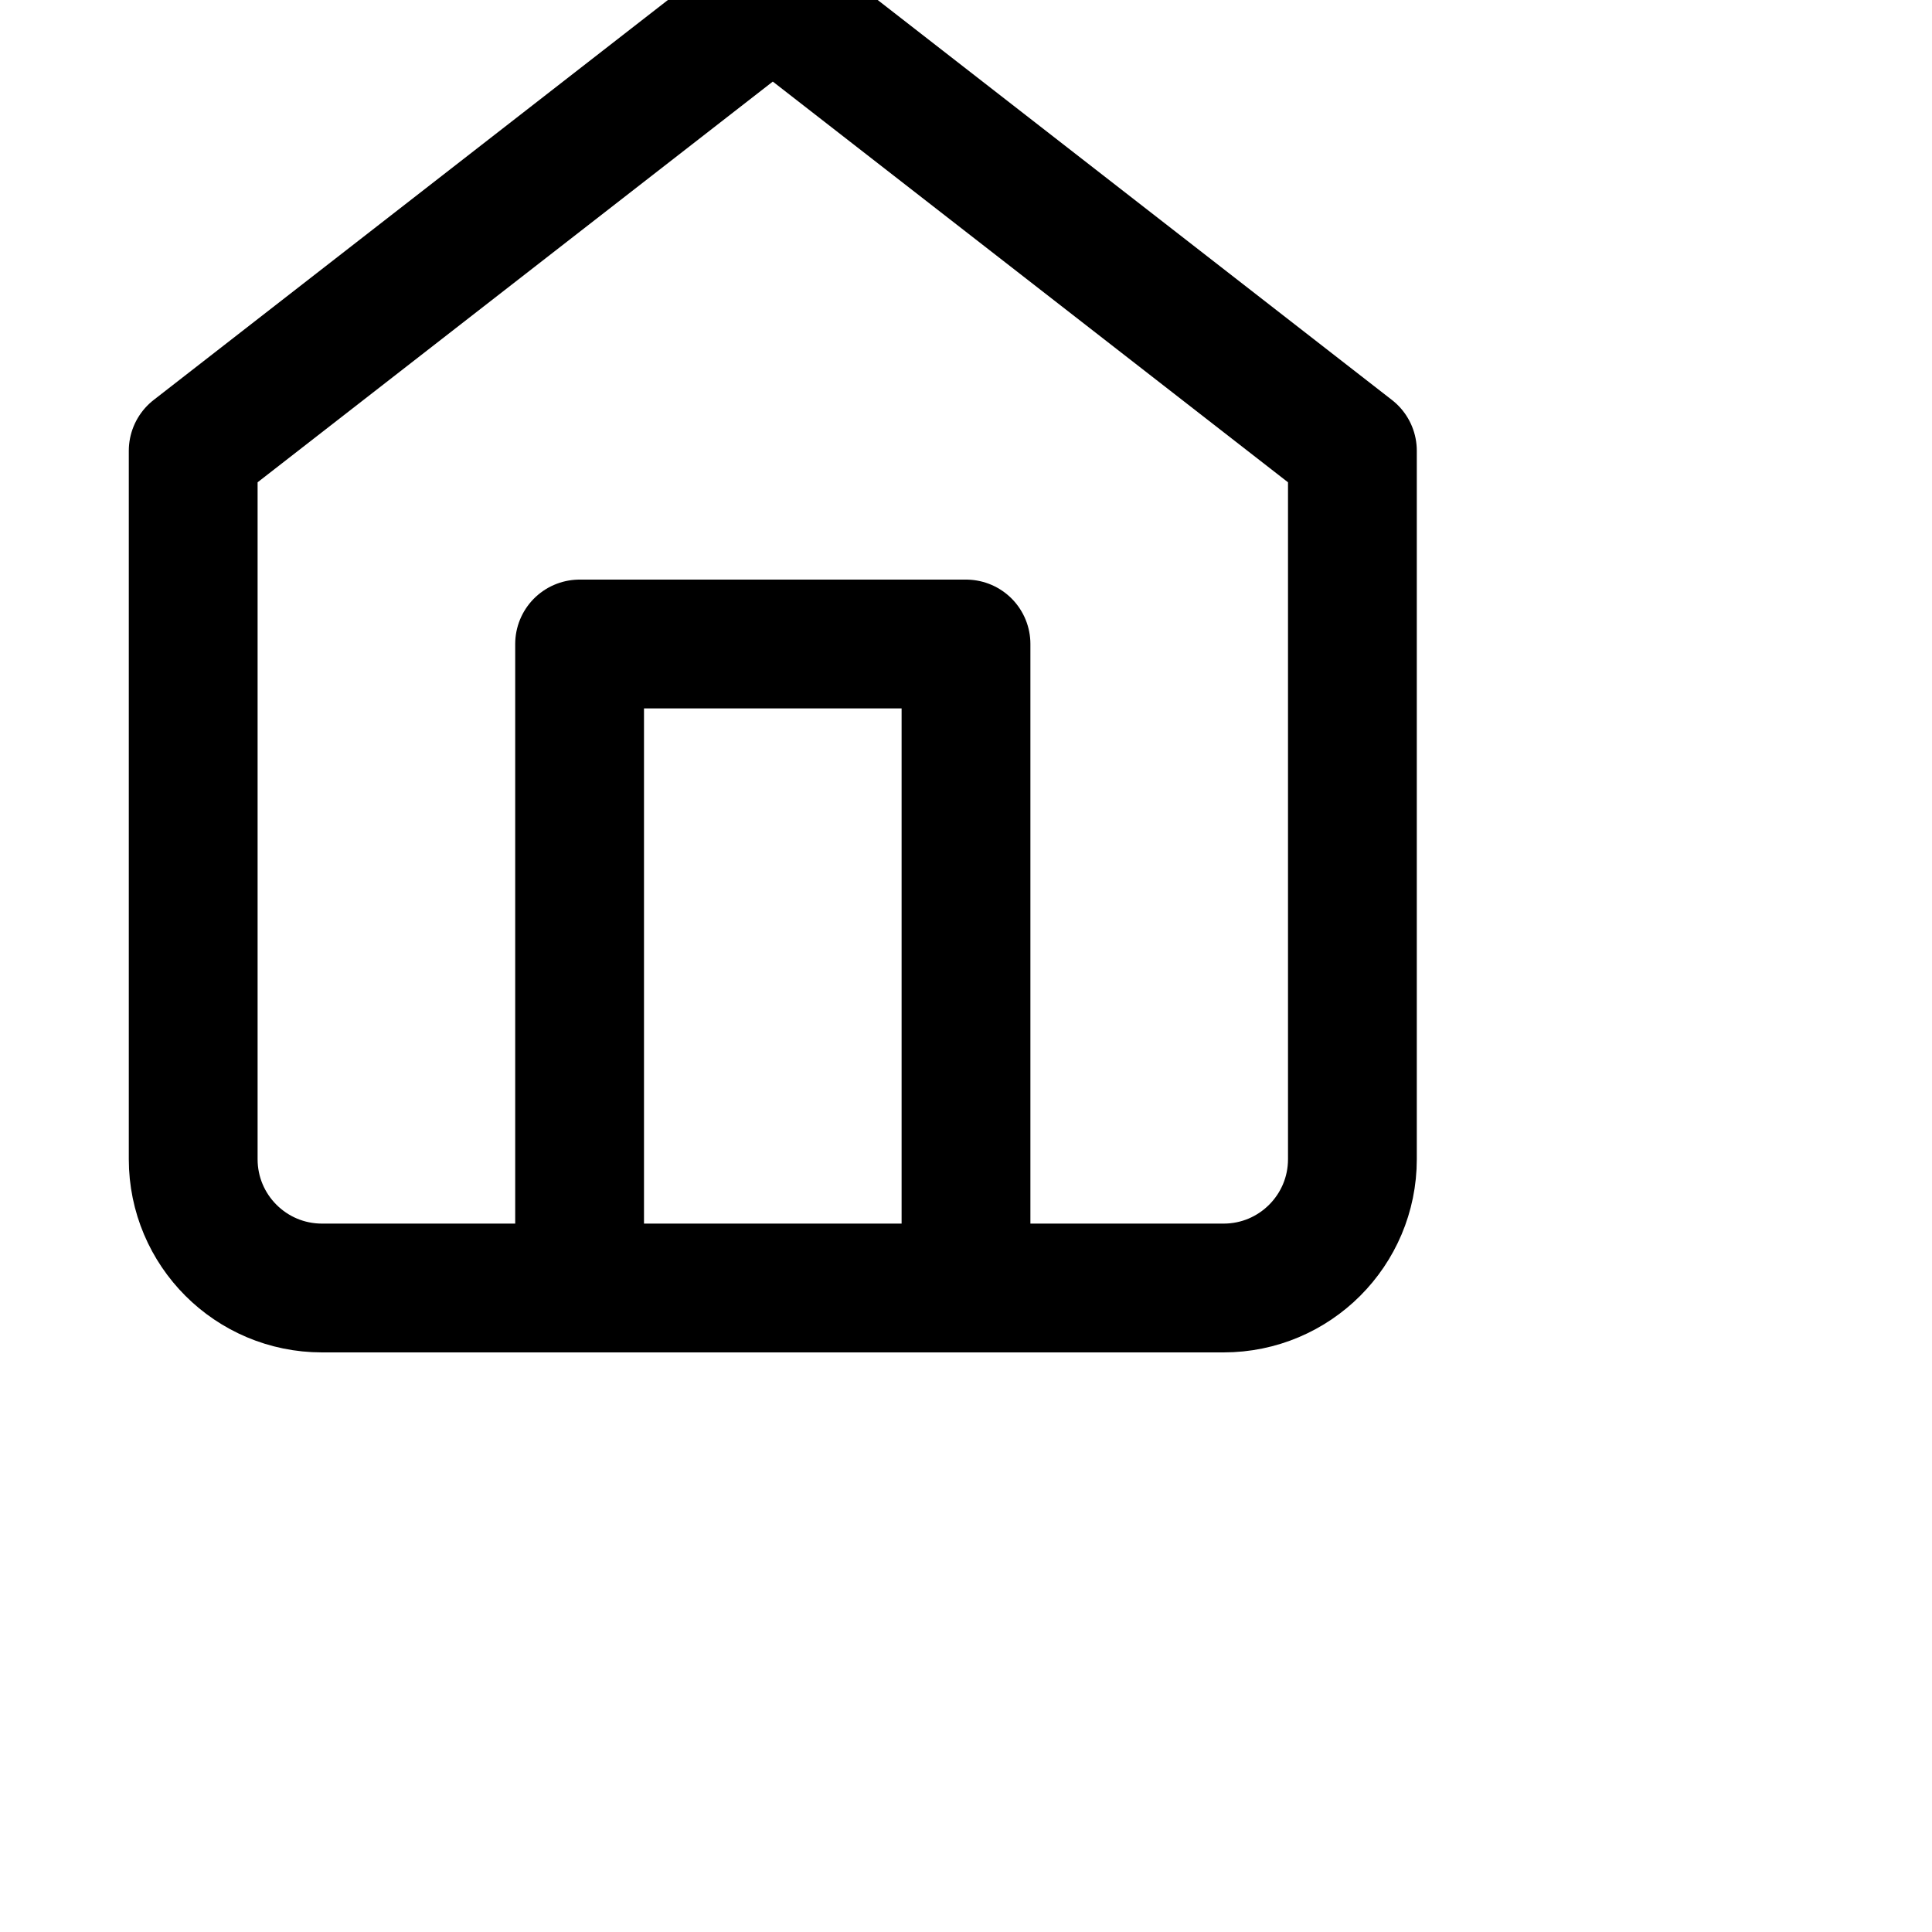
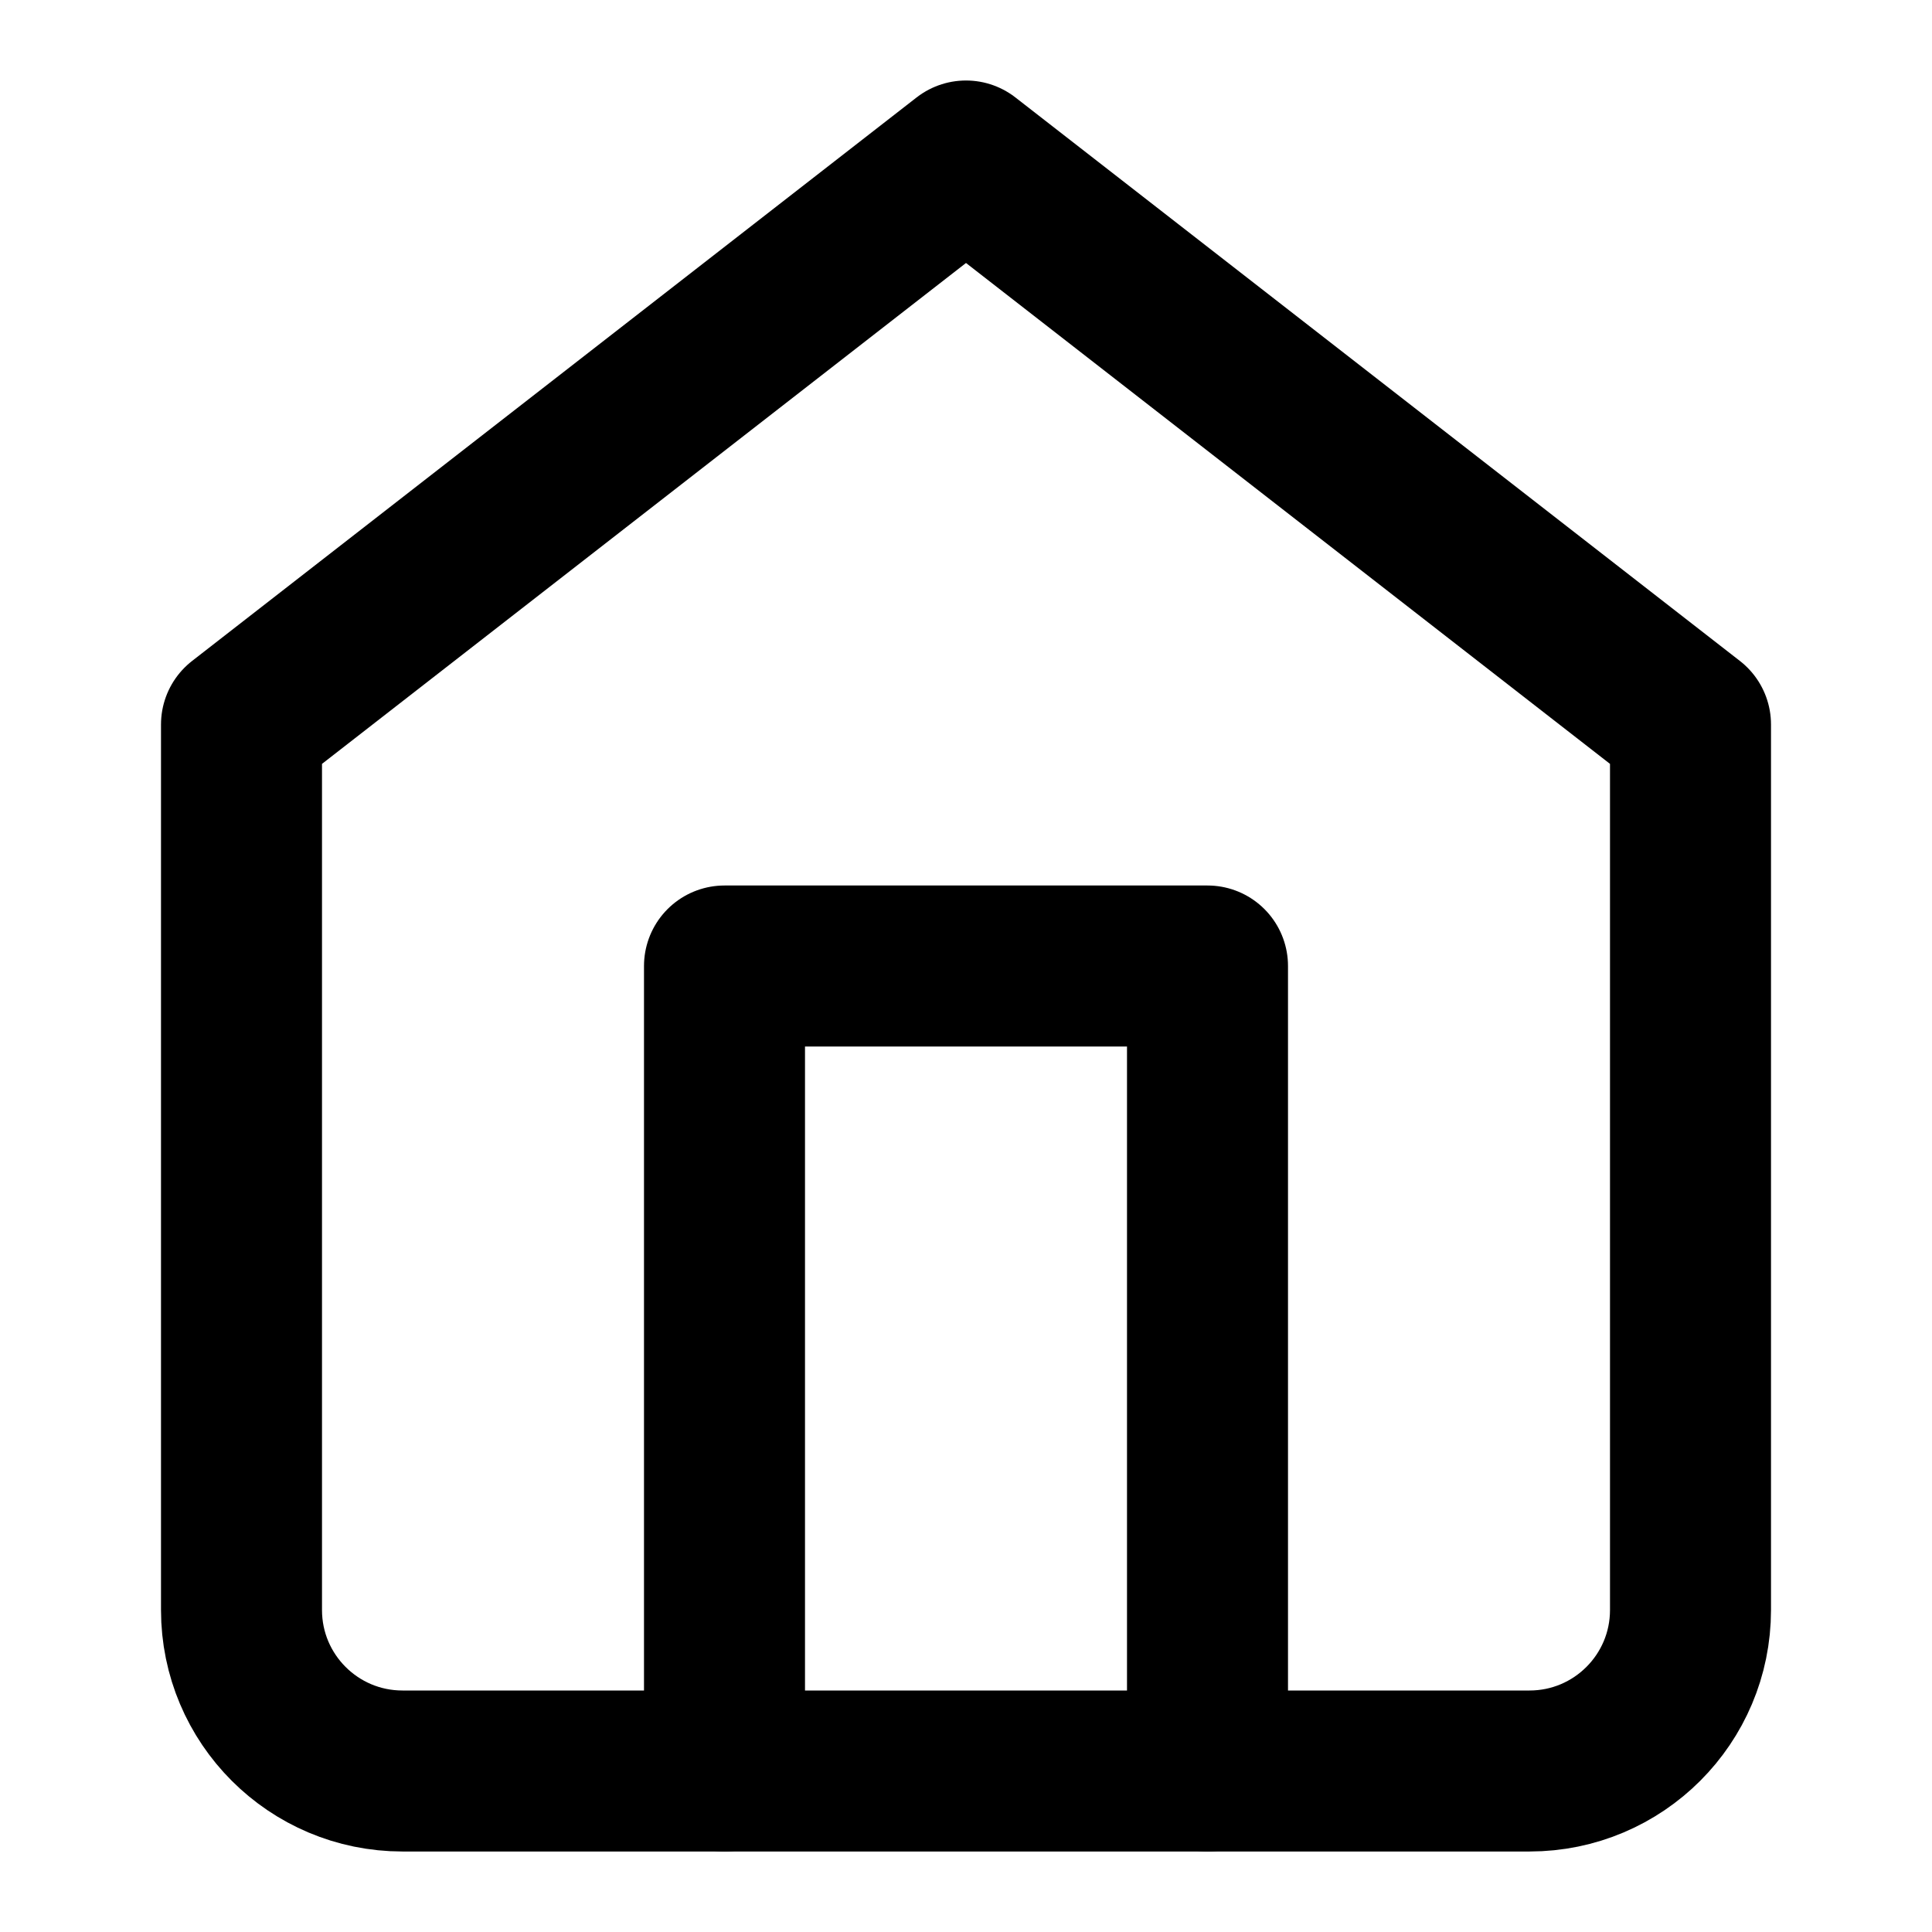
- <svg xmlns="http://www.w3.org/2000/svg" width="{{ .width }}" height="{{ .height }}" viewBox="0 2 30 30" fill="none" stroke="currentColor" stroke-width="2" stroke-linecap="round" stroke-linejoin="round" class="feather feather-home">
+ <svg xmlns="http://www.w3.org/2000/svg" width="{{ .width }}" height="{{ .height }}" viewBox="0 0 24 24" fill="none" stroke="currentColor" stroke-width="2" stroke-linecap="round" stroke-linejoin="round" class="feather feather-home">
  <path d="M3 9l9-7 9 7v11a2 2 0 0 1-2 2H5a2 2 0 0 1-2-2z" />
  <polyline points="9 22 9 12 15 12 15 22" />
</svg>
